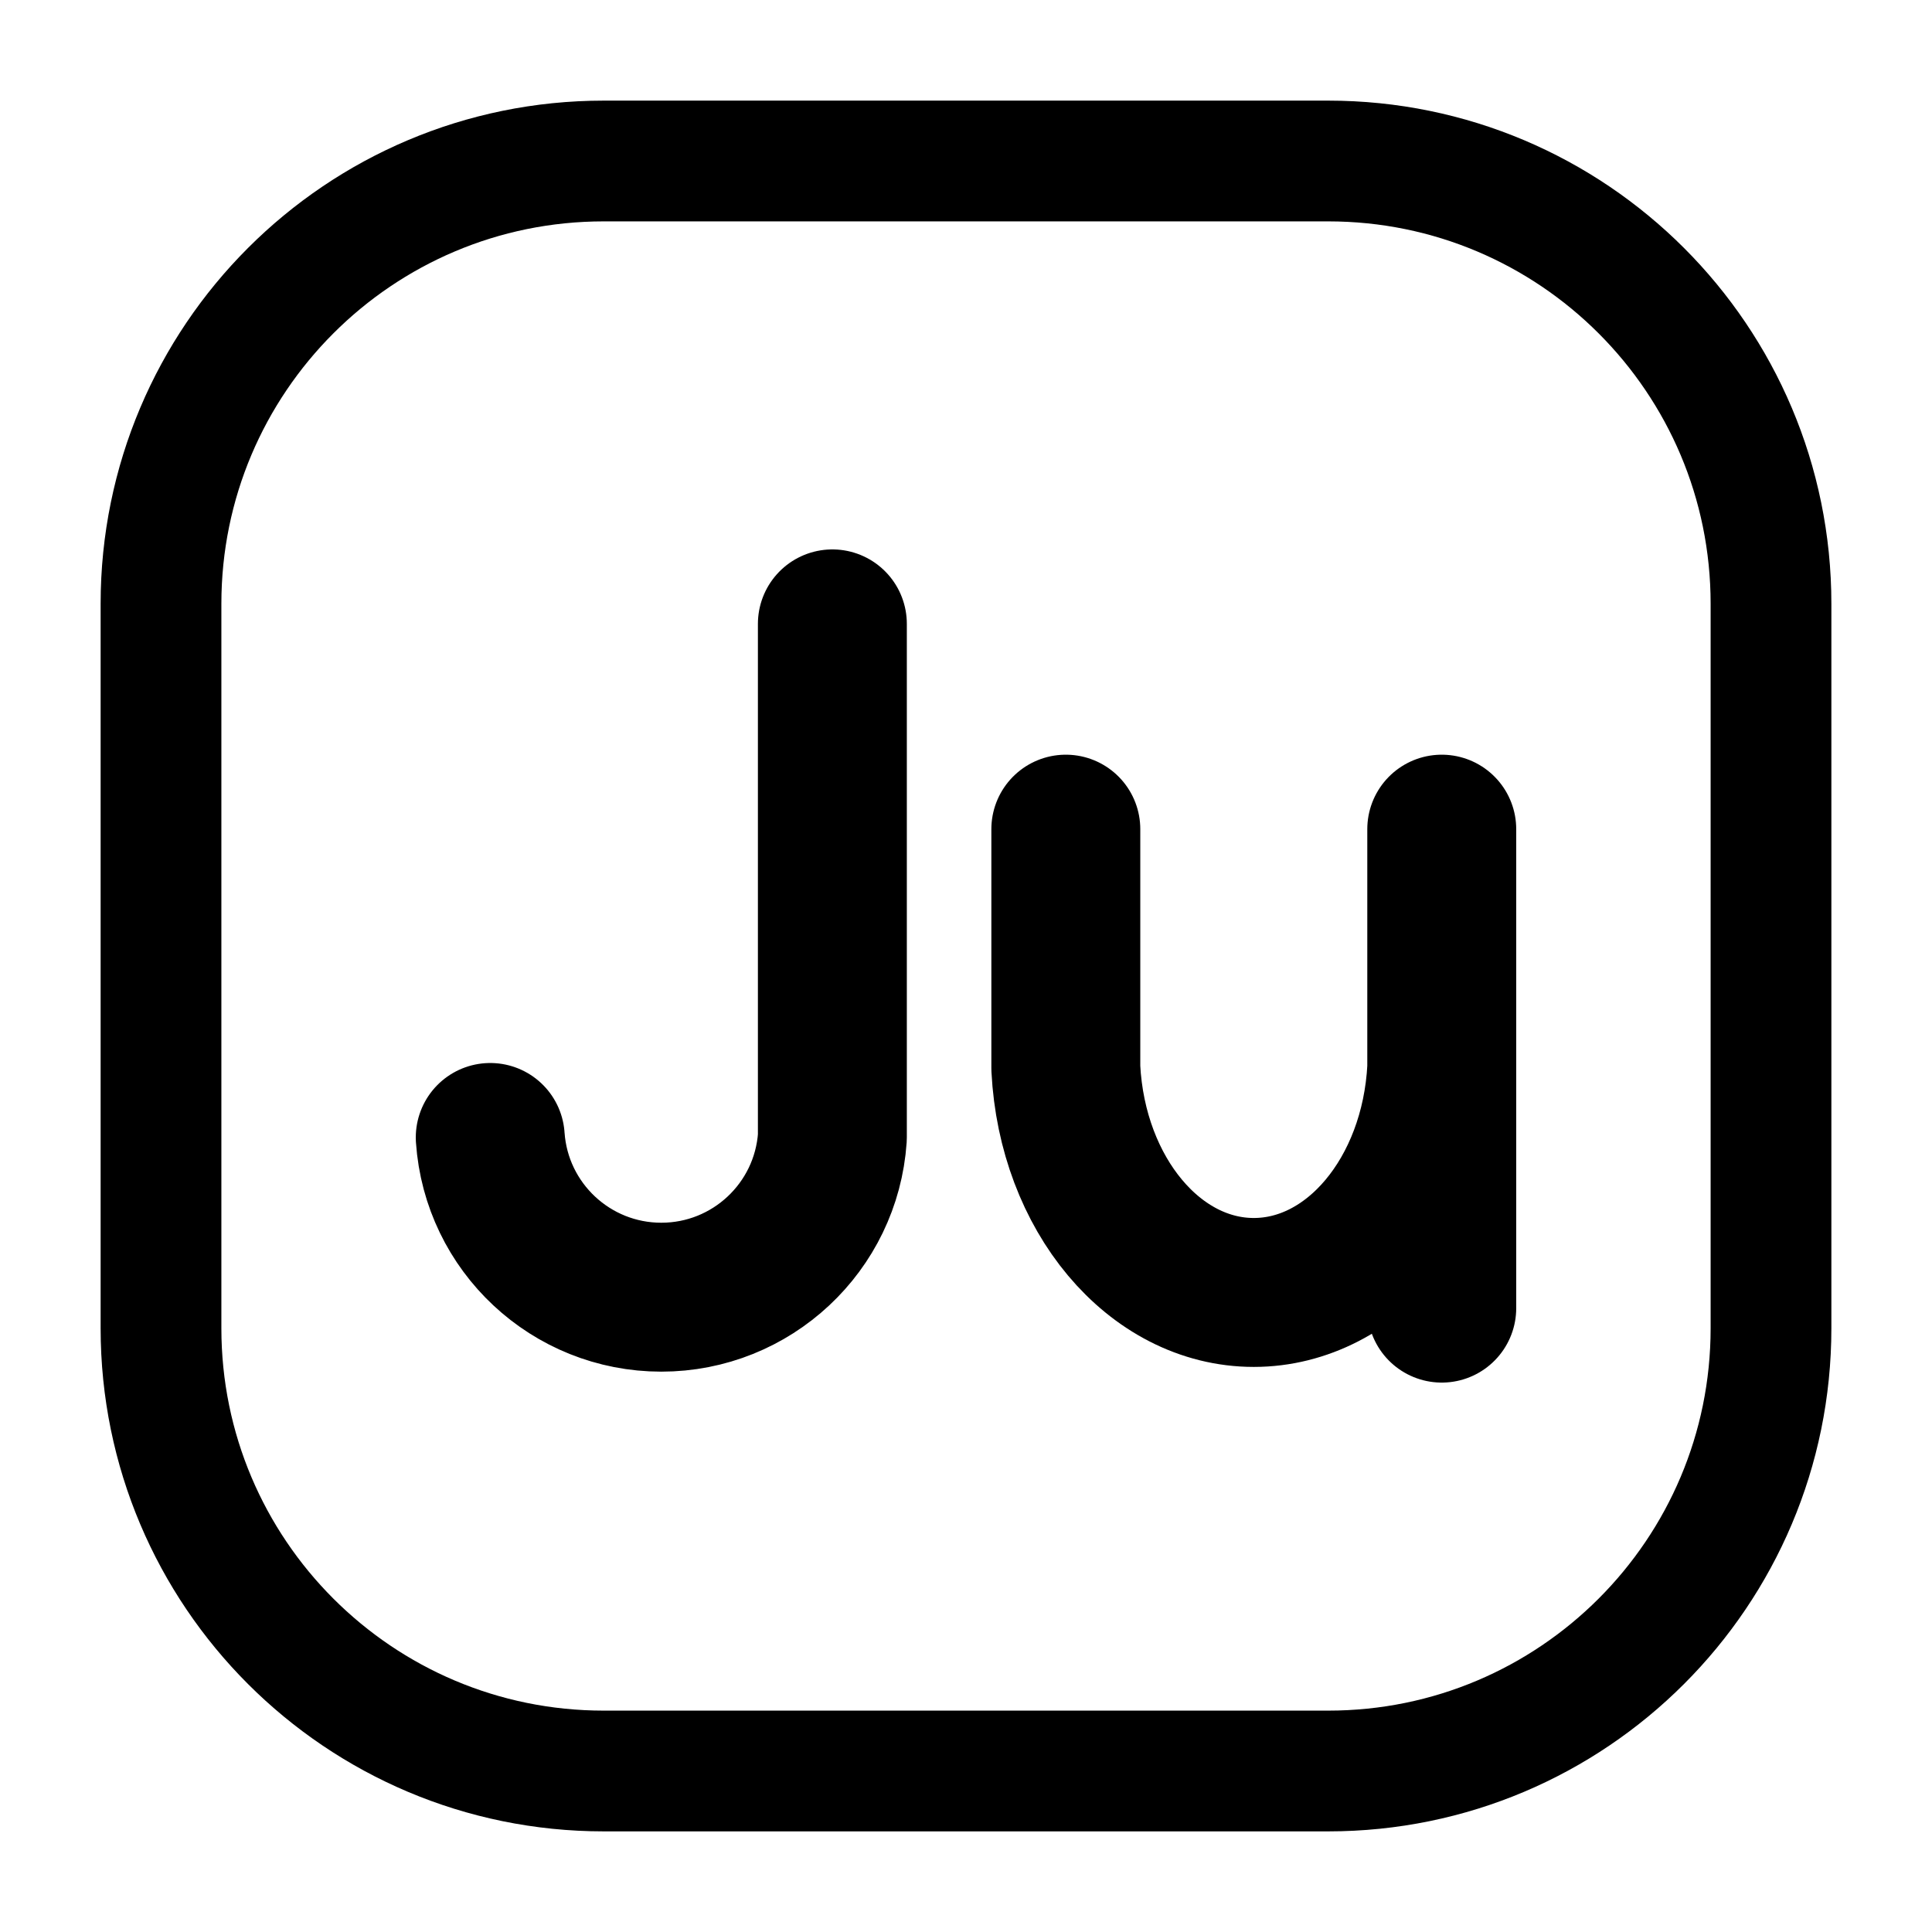
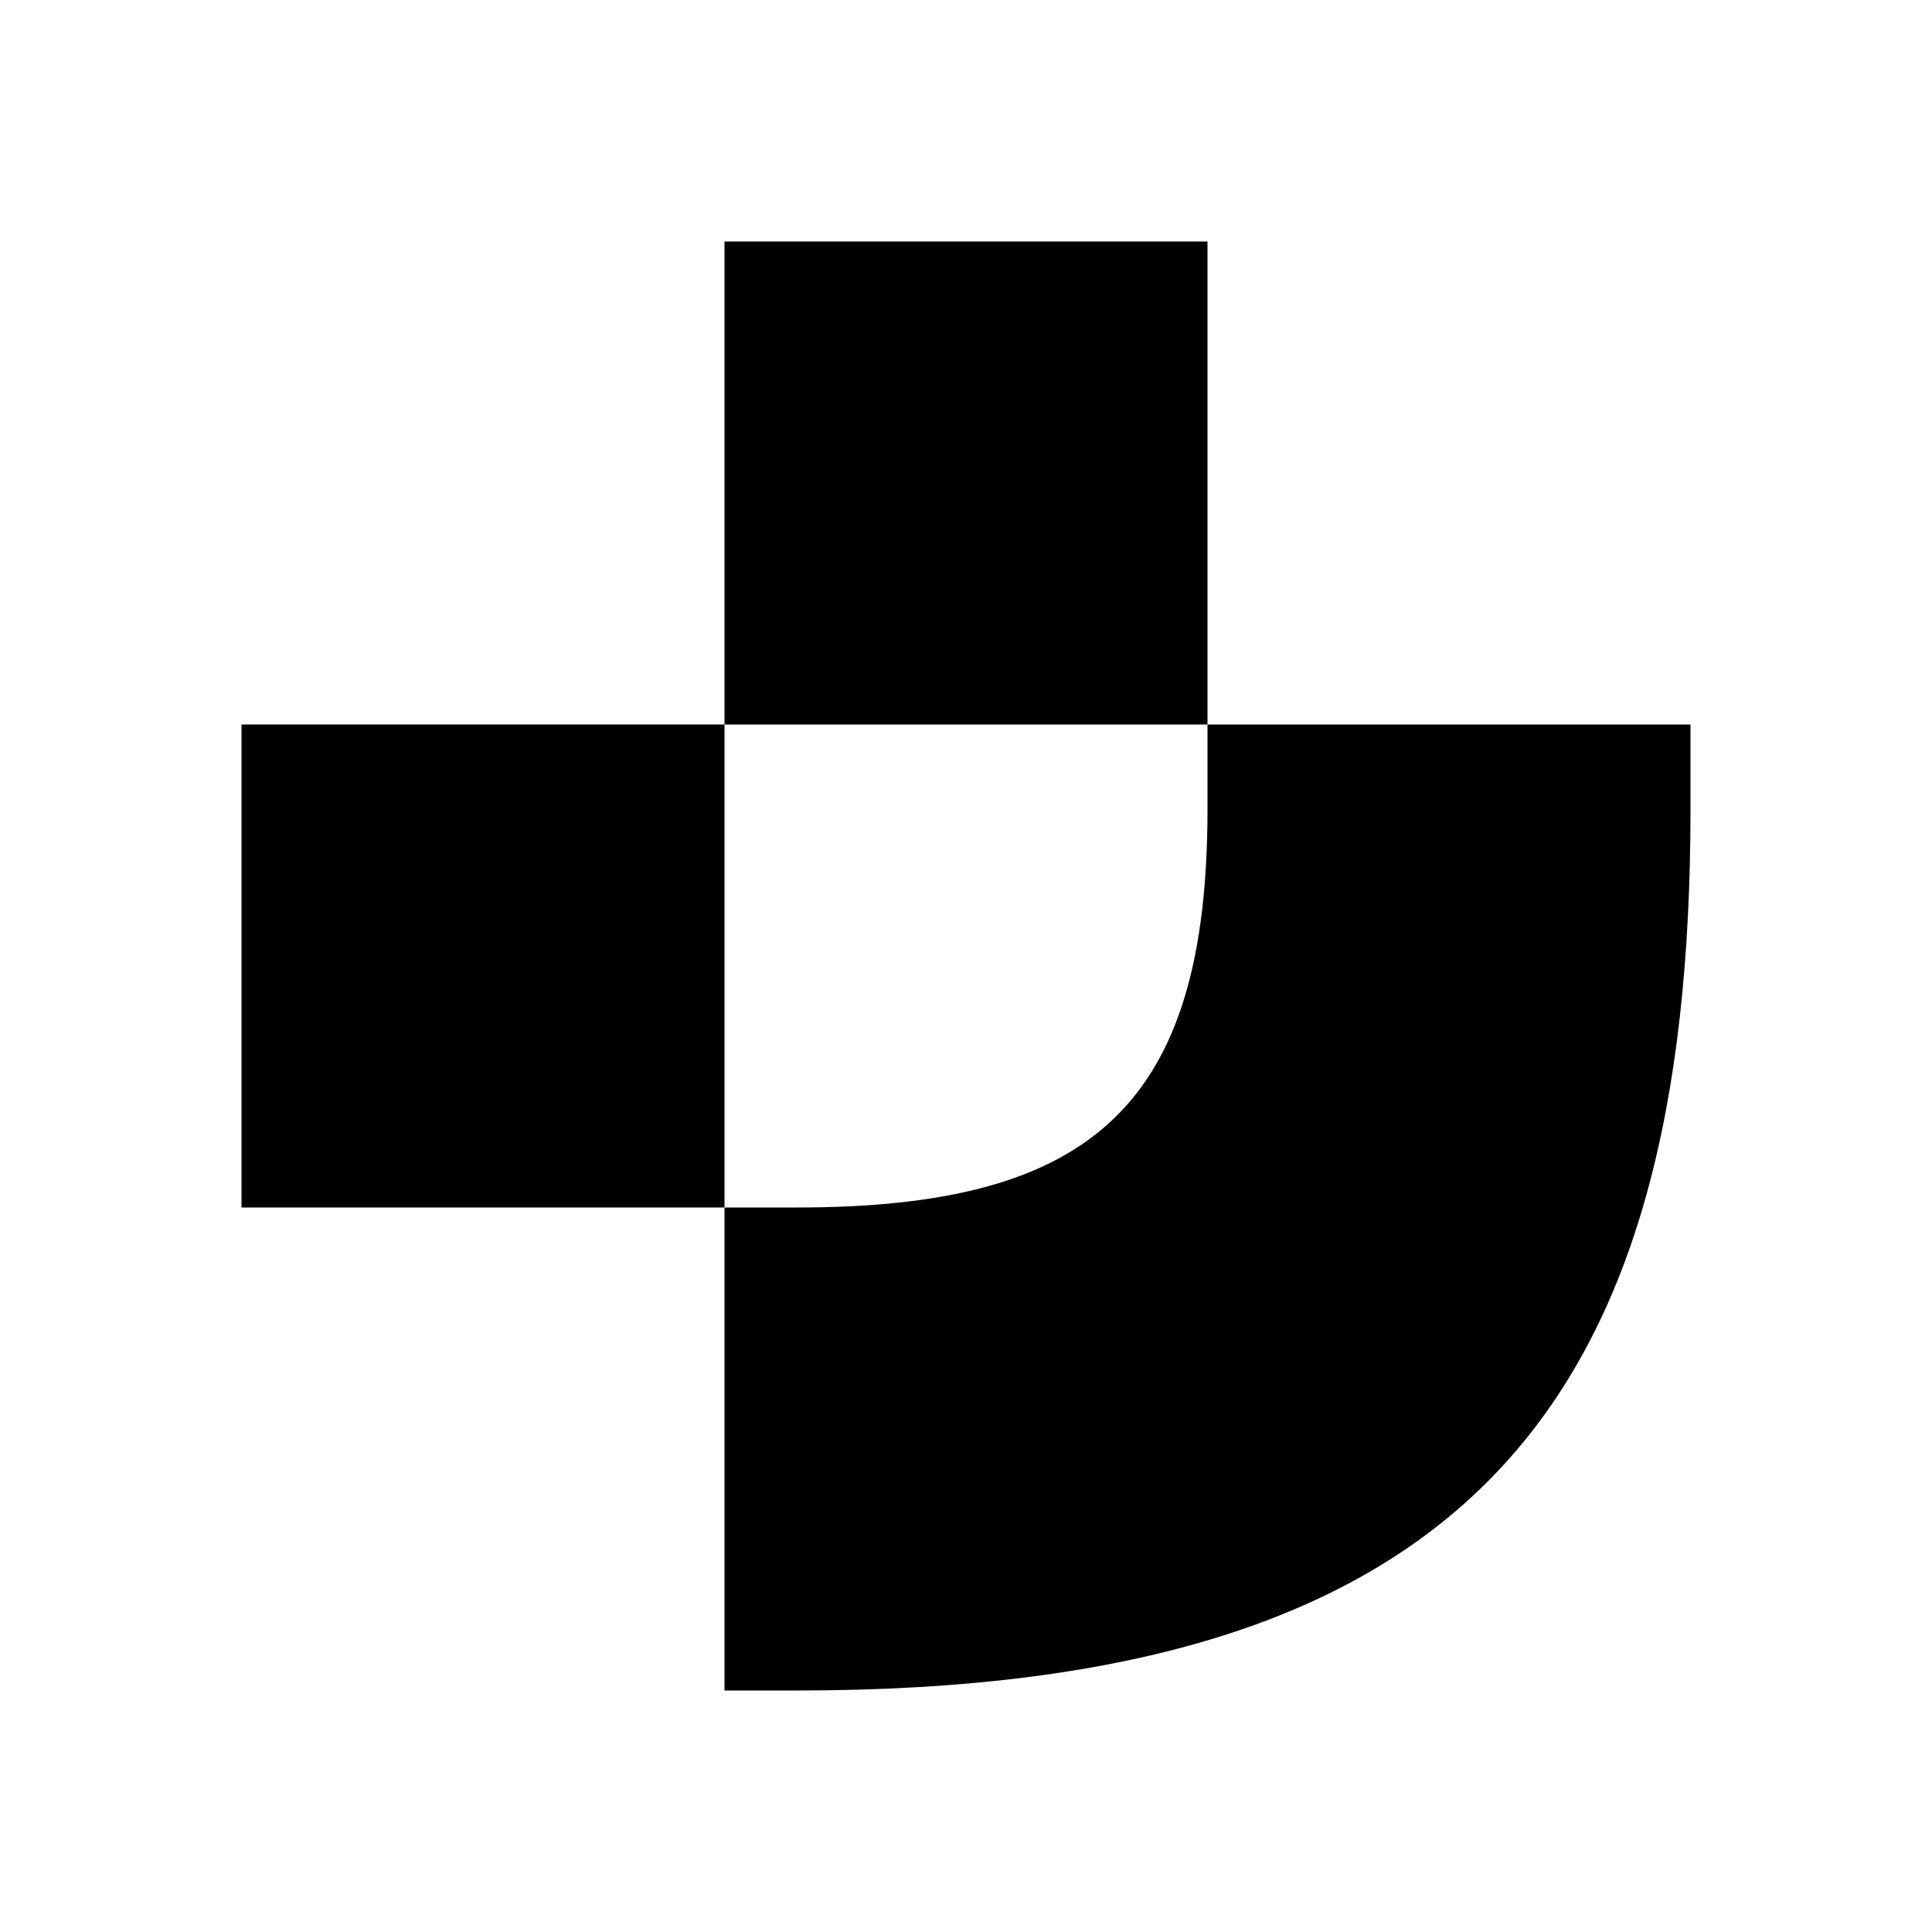
- <svg xmlns="http://www.w3.org/2000/svg" width="16" height="16" viewBox="0 0 24 24" fill="none" stroke="currentColor" stroke-linecap="round" stroke-linejoin="round">
-   <rect x="2" y="2" width="20" height="20" rx="5.5" stroke-width="1.5" />
-   <path d="M10.34 7.75V14.13A2.13 2.13 0 0 1 6.09 14.13M13.24 10.3V13.27A2.34 2.98 0 0 0 17.91 13.27M17.91 10.3V16.25" stroke-width="1.85" />
+ <svg xmlns="http://www.w3.org/2000/svg" width="16" height="16" viewBox="0 0 40 40" fill="none">
+   <path d="M25 15H35V16.75C35 29 30.5 35 16.5 35H15V25H16.5C22.625 25 25 22.875 25 16.75V15Z" fill="currentColor" />
+   <rect x="5" y="15" width="10" height="10" fill="currentColor" />
+   <rect x="15" y="5" width="10" height="10" fill="currentColor" />
</svg>
